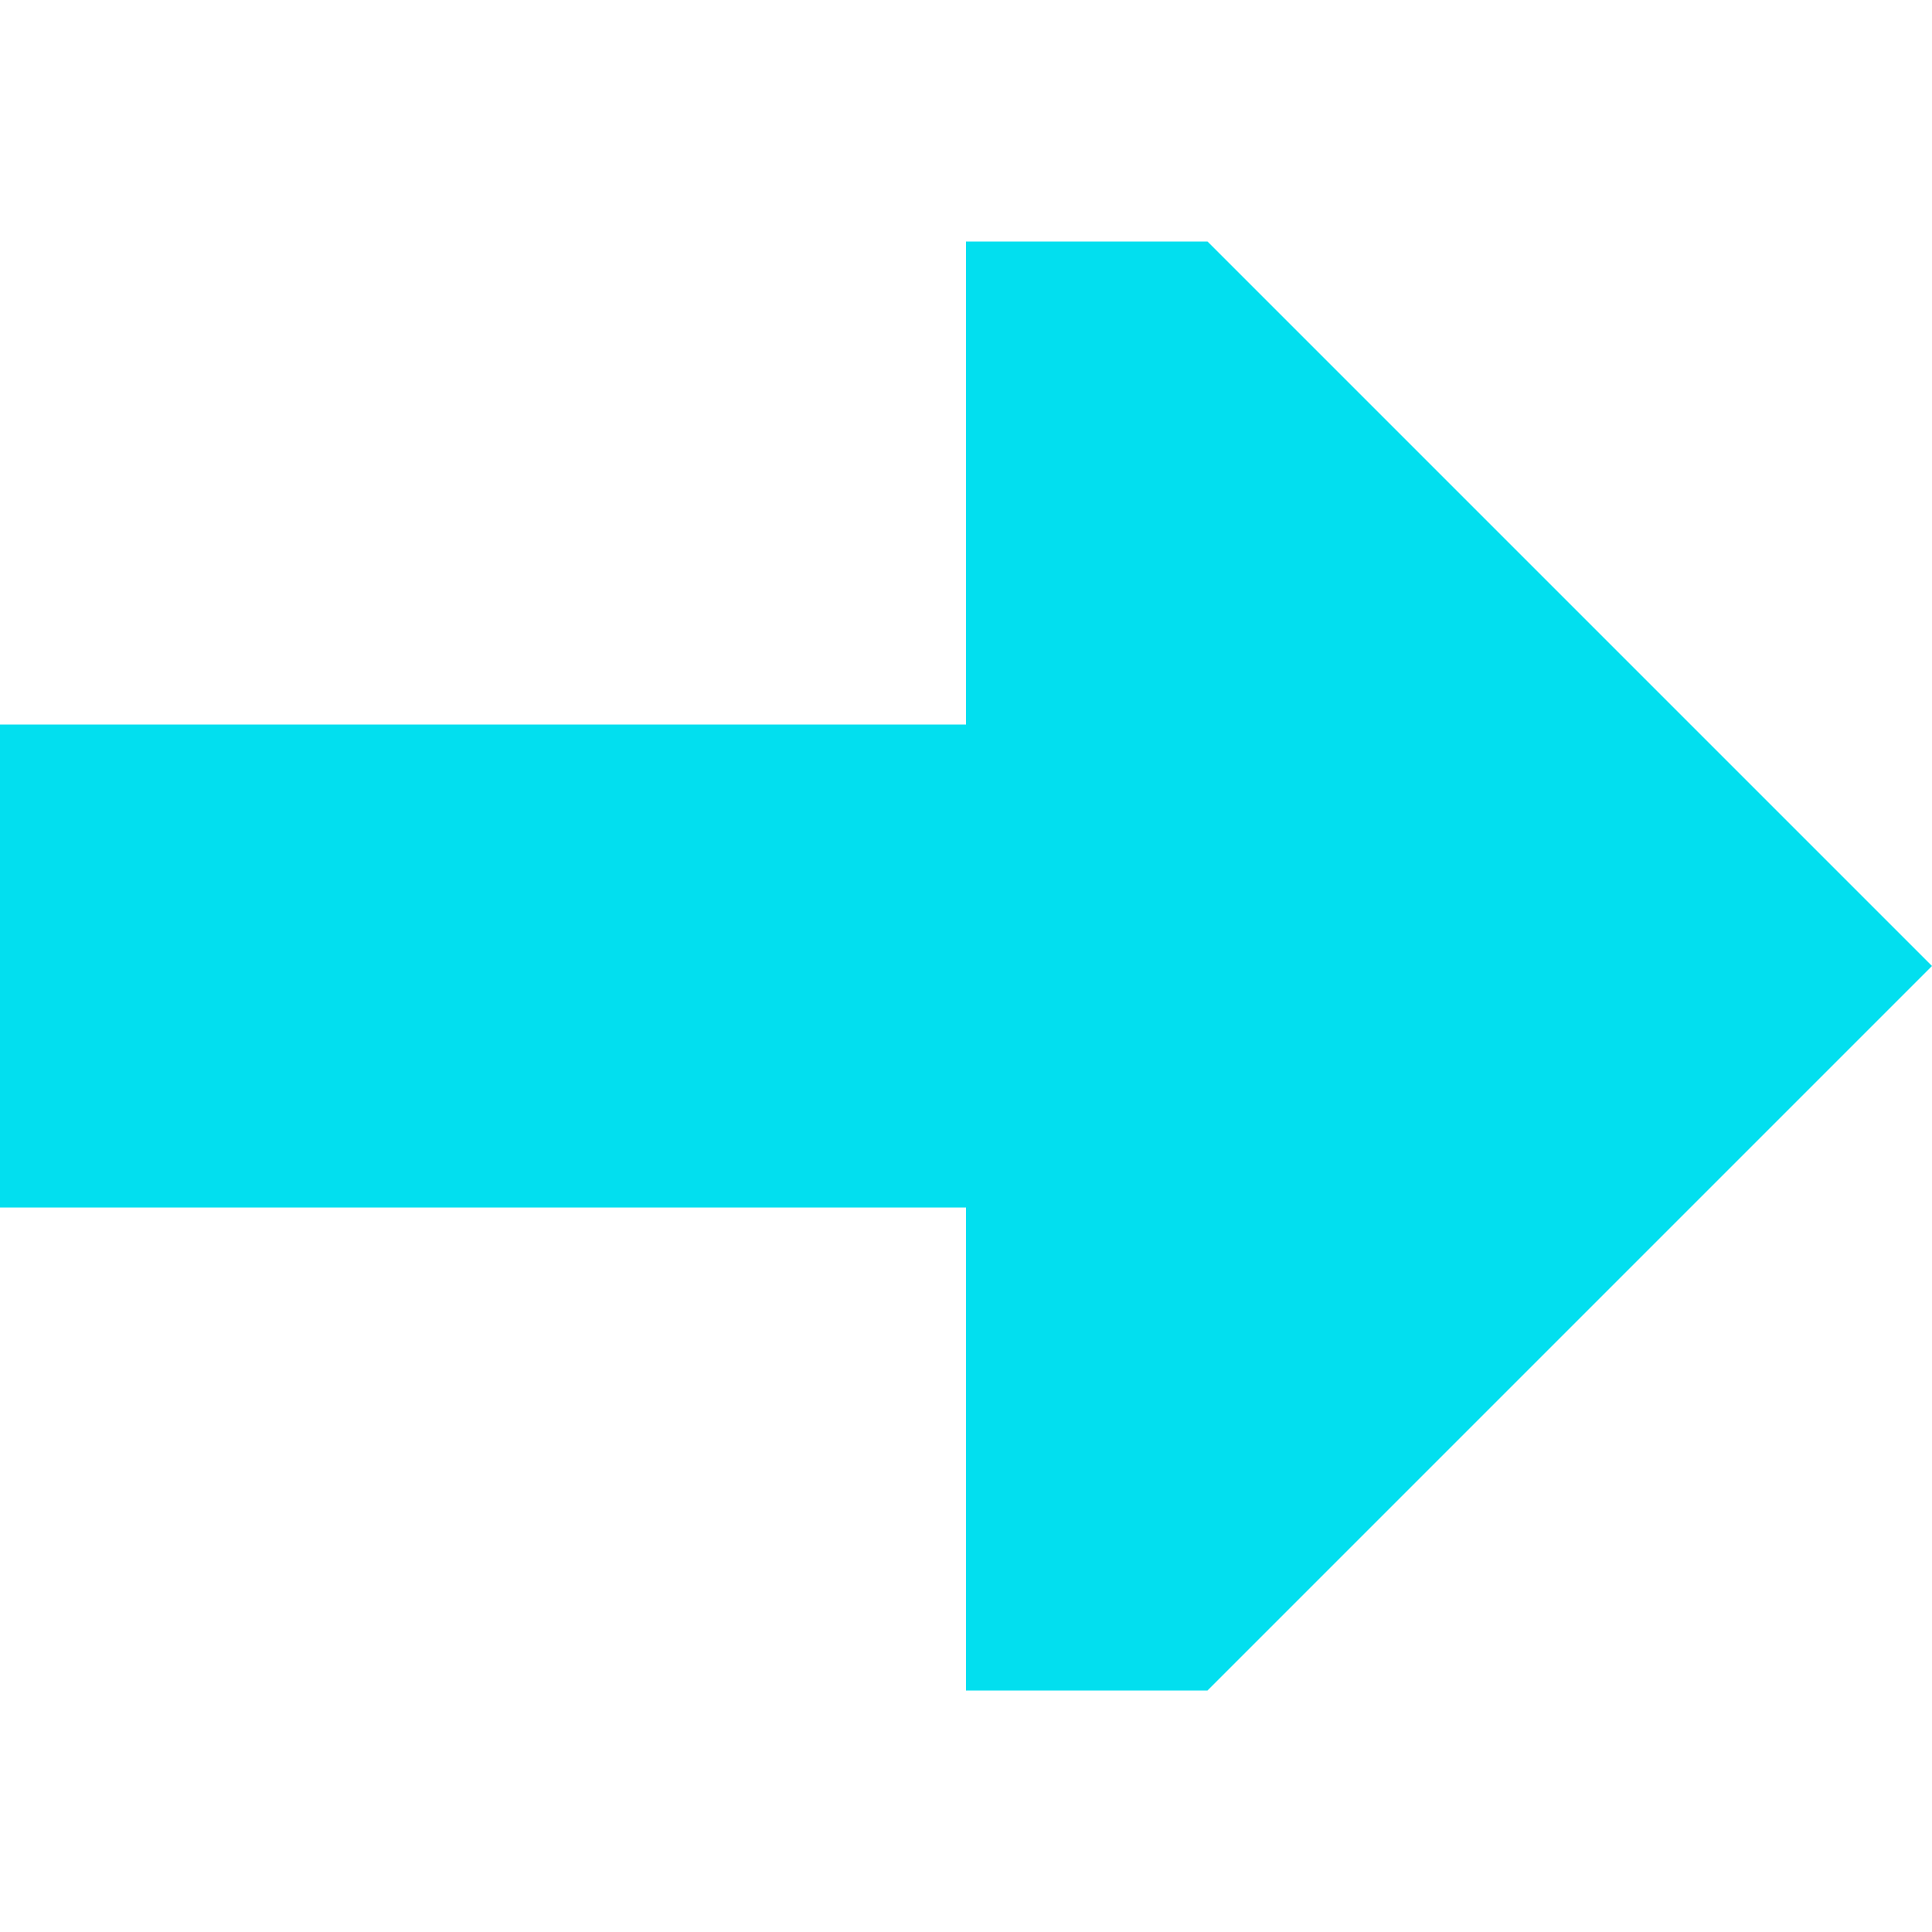
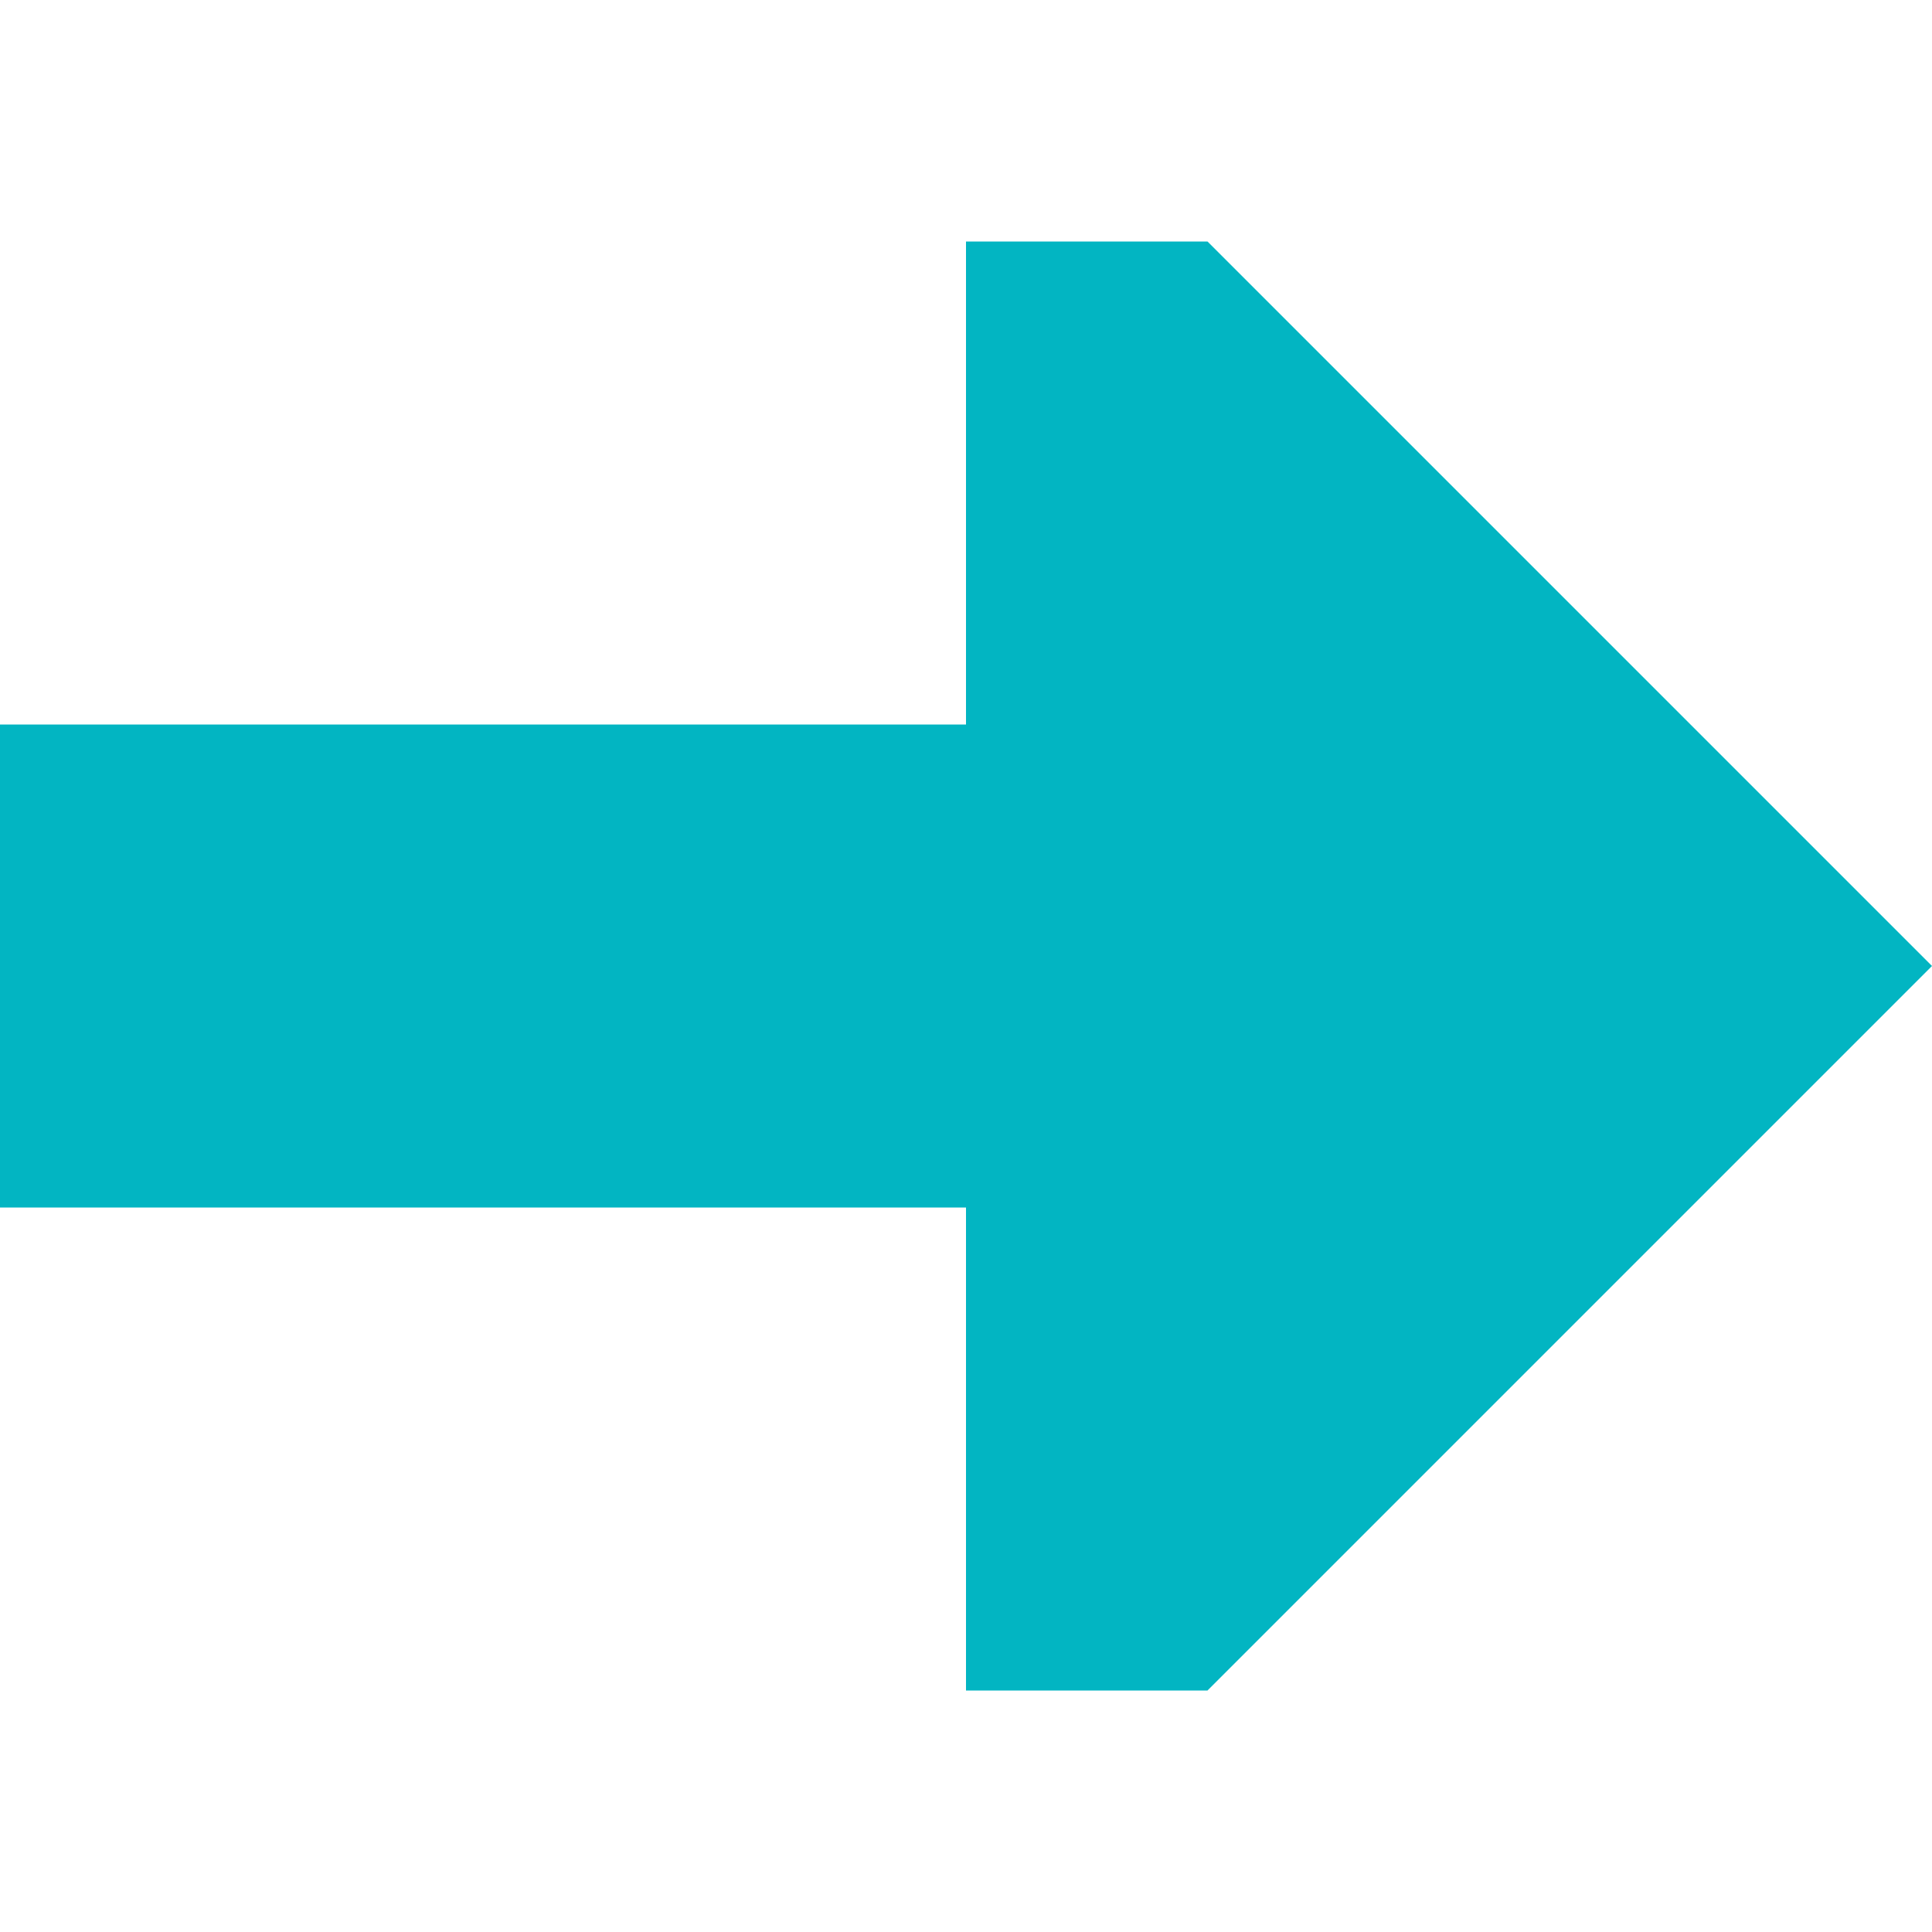
<svg xmlns="http://www.w3.org/2000/svg" width="800px" height="800px" viewBox="0 0 16 16" fill="none">
  <g id="SVGRepo_bgCarrier" stroke-width="0" />
  <g id="SVGRepo_tracerCarrier" stroke-linecap="round" stroke-linejoin="round" />
  <g id="SVGRepo_iconCarrier">
-     <path d="M8 6L8 2L10 2L16 8L10 14L8 14L8 10L-1.74845e-07 10L-3.01991e-07 6L8 6Z" fill="#02dfef" />
+     <path d="M8 6L8 2L10 2L16 8L10 14L8 14L8 10L-1.74845e-07 10L-3.01991e-07 6L8 6Z" fill="#02b5c2" />
  </g>
</svg>
